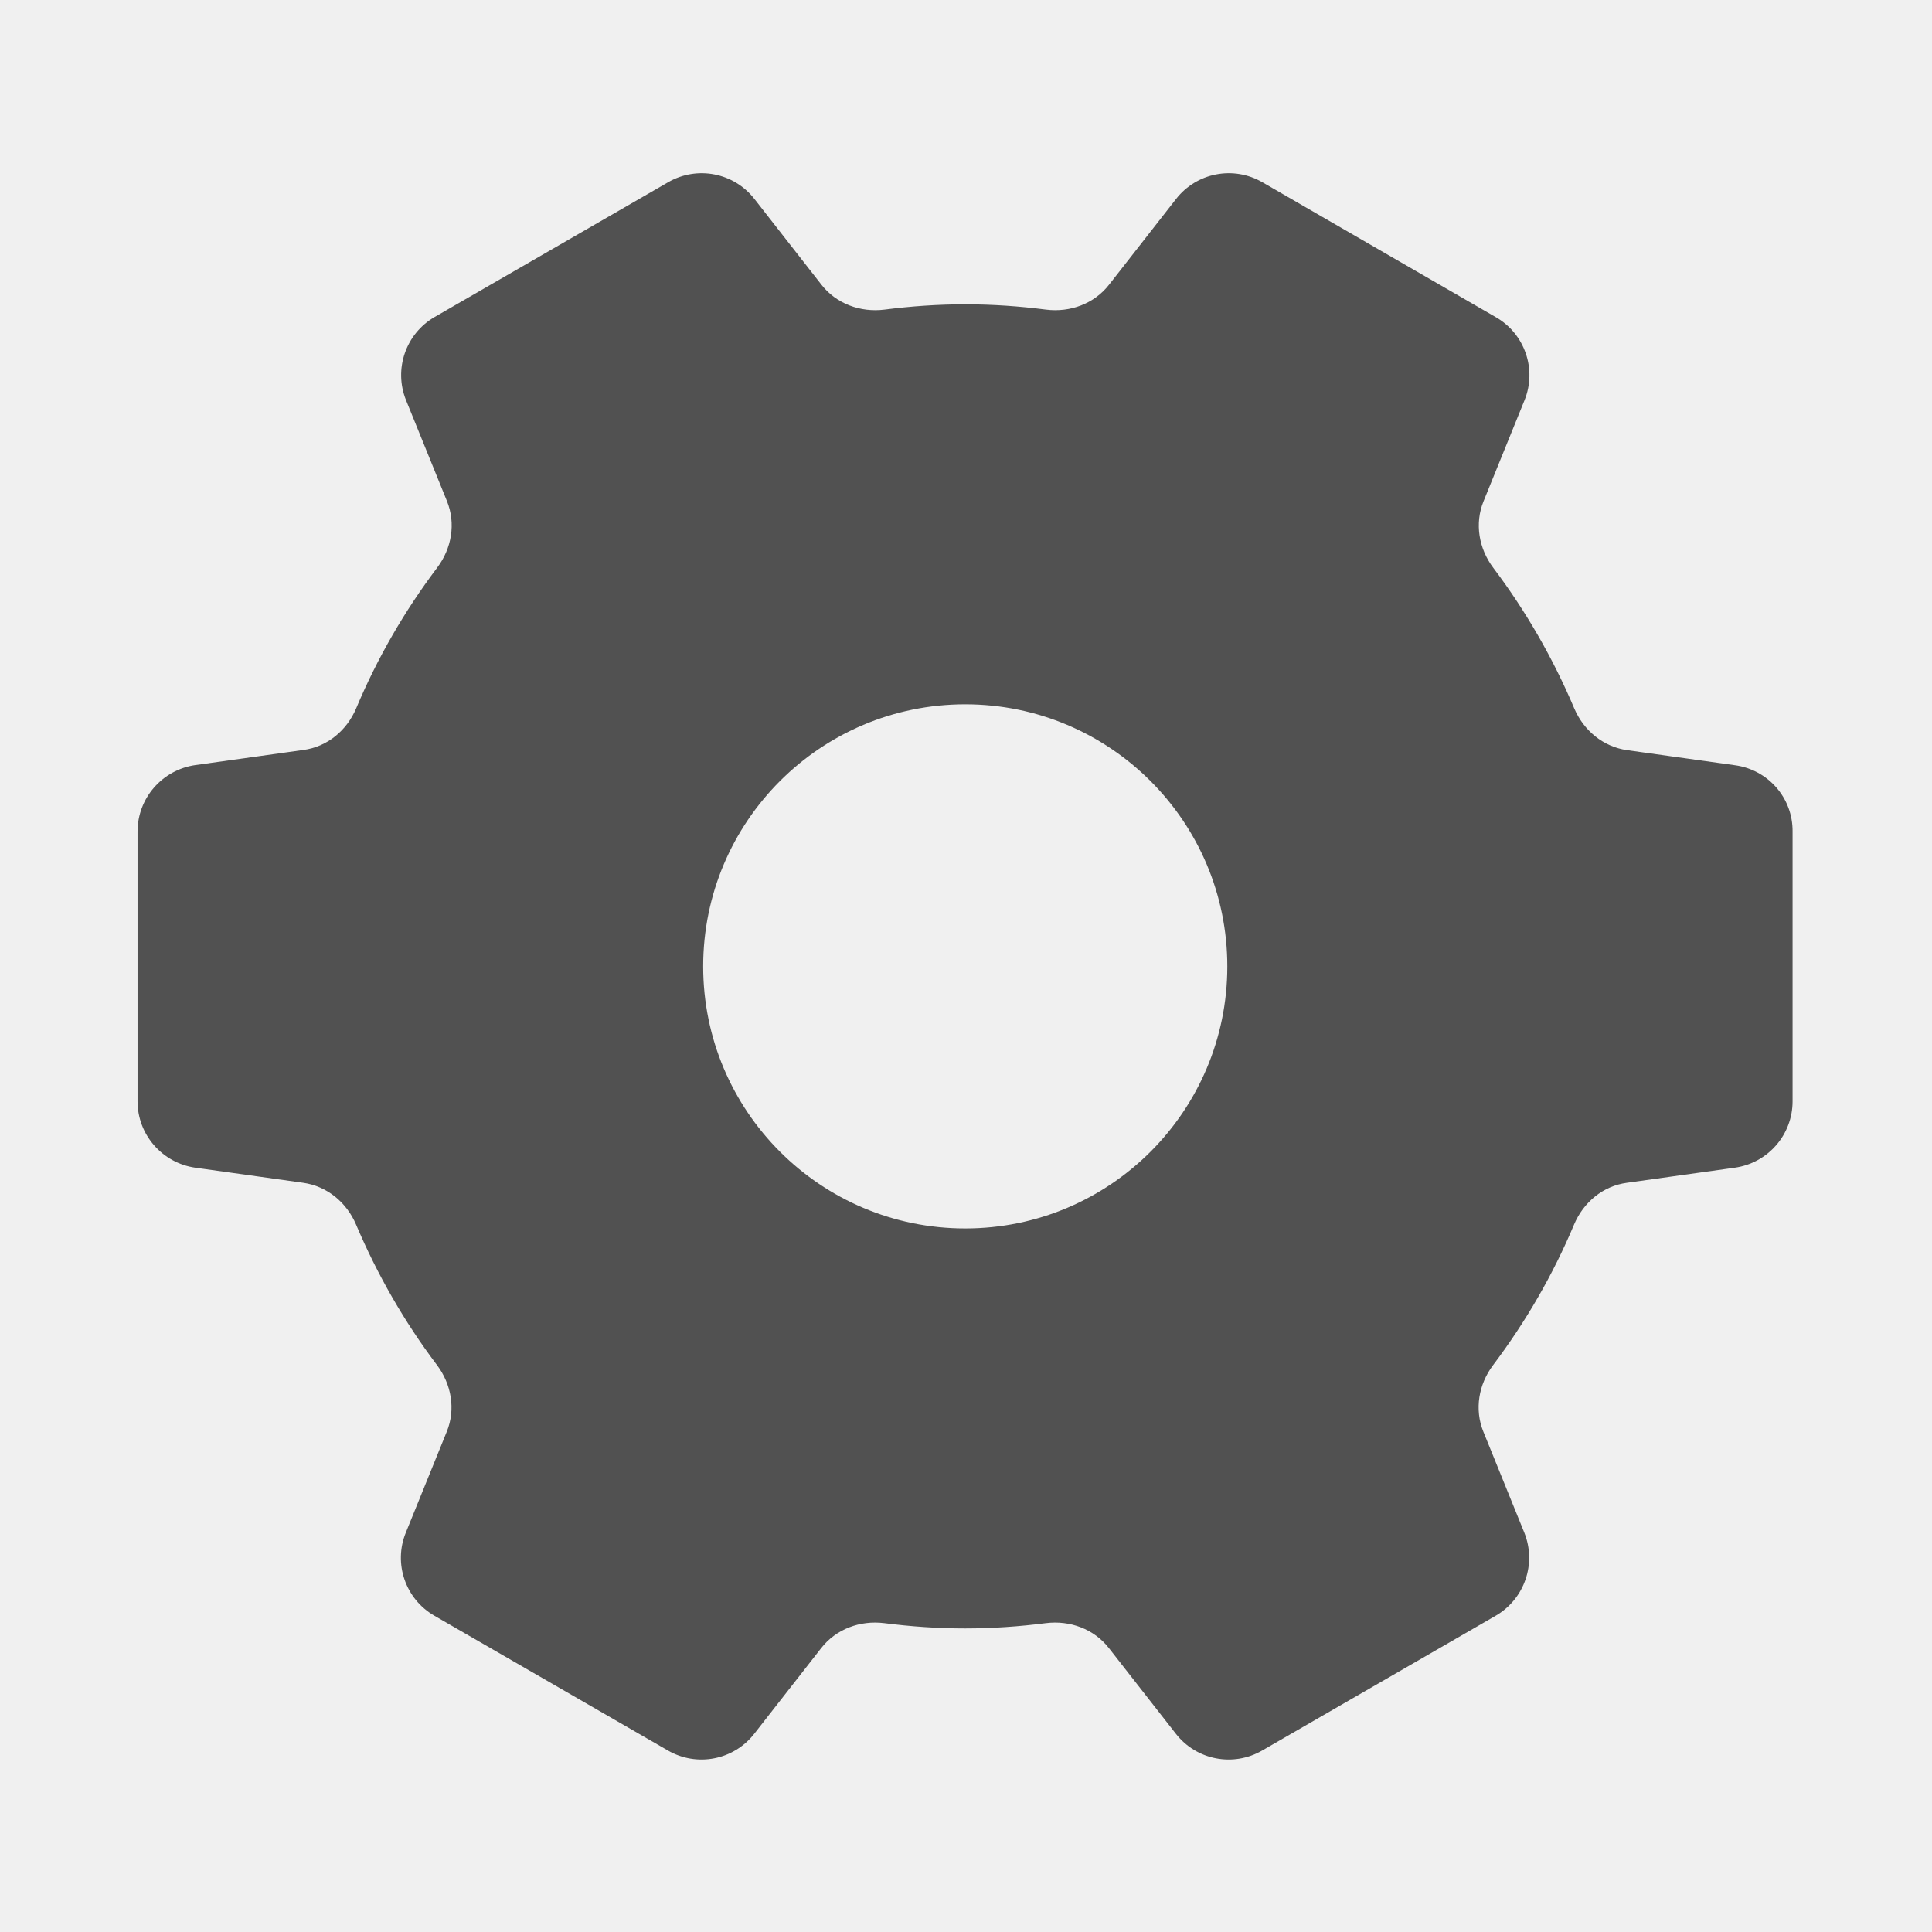
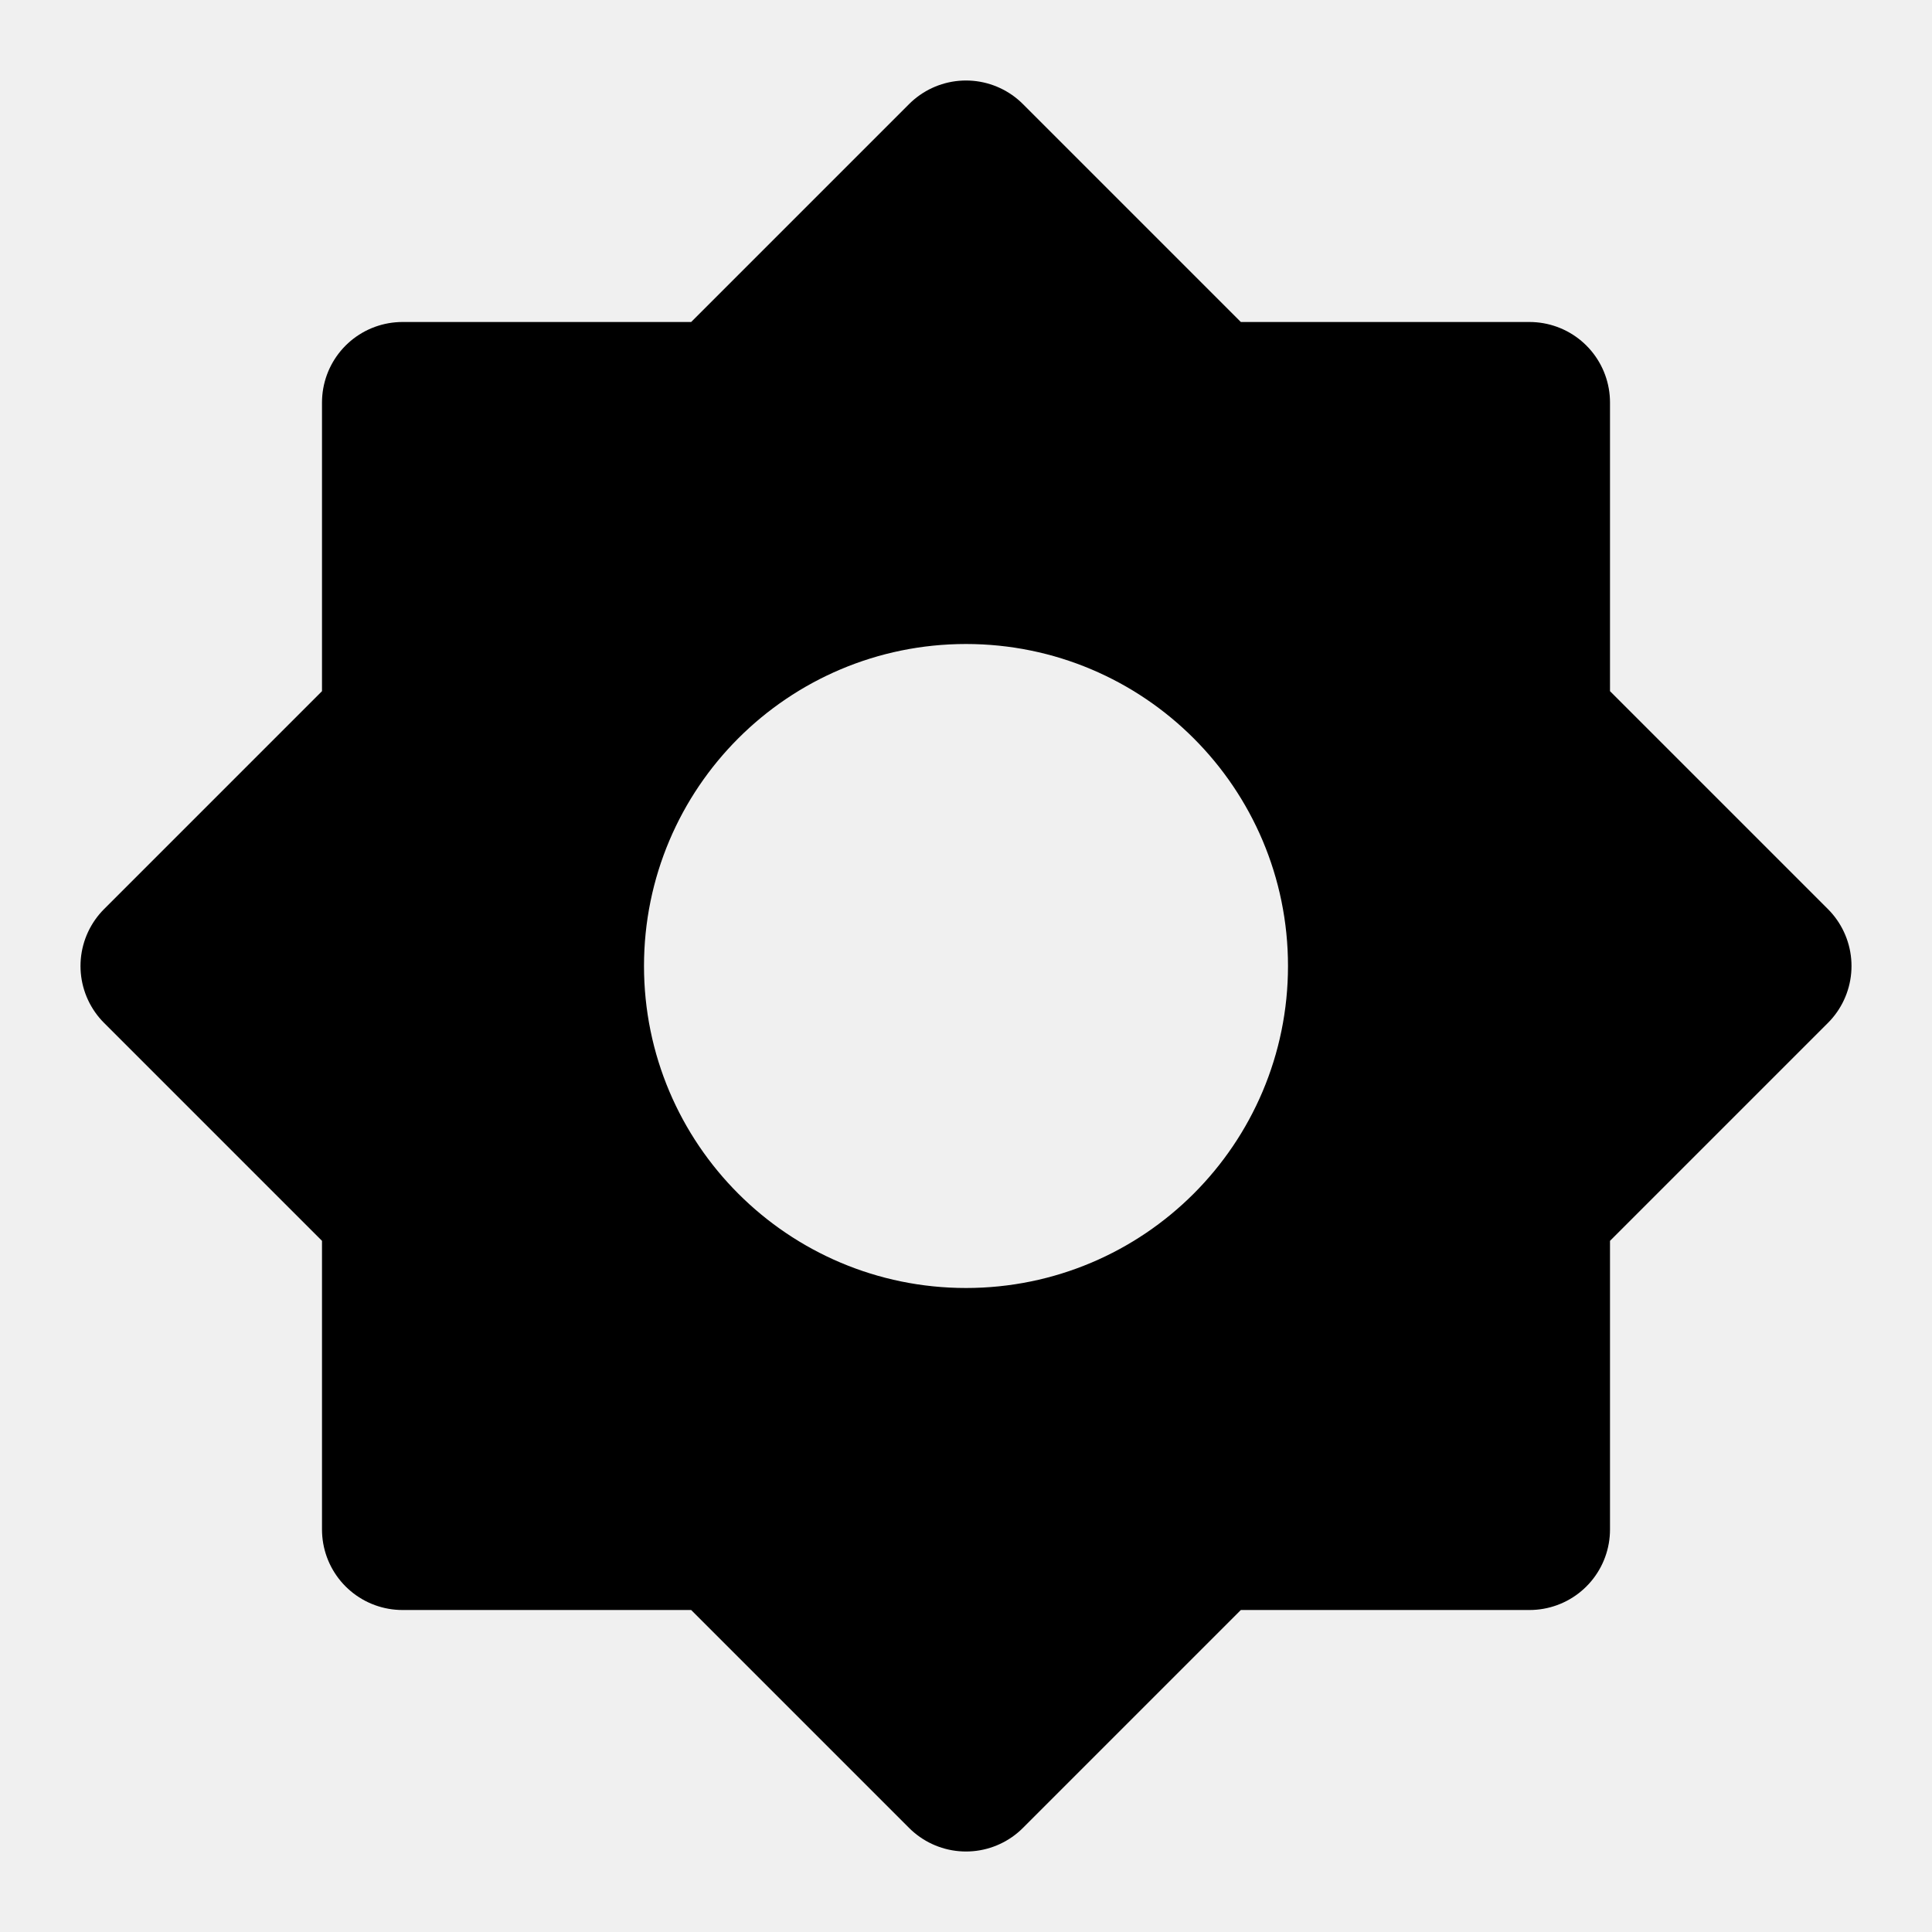
- <svg xmlns="http://www.w3.org/2000/svg" t="1730596370046" class="icon" viewBox="0 0 1024 1024" version="1.1" p-id="13990" width="200" height="200">
-   <path d="M919.6 405.6l-57.2-8c-12.7-1.8-23-10.4-28-22.1-11.3-26.7-25.7-51.7-42.9-74.5-7.7-10.2-10-23.5-5.2-35.3l21.7-53.5c6.7-16.4 0.2-35.3-15.2-44.1L669.1 96.6c-15.4-8.9-34.9-5.1-45.8 8.9l-35.4 45.3c-7.9 10.2-20.7 14.9-33.5 13.3-14-1.8-28.3-2.8-42.8-2.8-14.5 0-28.8 1-42.8 2.8-12.8 1.6-25.6-3.1-33.5-13.3l-35.4-45.3c-10.9-14-30.4-17.8-45.8-8.9L230.4 168c-15.4 8.9-21.8 27.7-15.2 44.1l21.7 53.5c4.8 11.9 2.5 25.1-5.2 35.3-17.2 22.8-31.7 47.8-42.9 74.5-5 11.8-15.3 20.4-28 22.1l-57.2 8C86 408 72.9 423 72.9 440.8v142.9c0 17.7 13.1 32.7 30.6 35.2l57.2 8c12.7 1.8 23 10.4 28 22.1 11.3 26.7 25.7 51.7 42.9 74.5 7.7 10.2 10 23.5 5.2 35.3l-21.7 53.5c-6.7 16.4-0.2 35.3 15.2 44.1L354 927.8c15.4 8.9 34.9 5.1 45.8-8.9l35.4-45.3c7.9-10.2 20.7-14.9 33.5-13.3 14 1.8 28.3 2.8 42.8 2.8 14.5 0 28.8-1 42.8-2.8 12.8-1.6 25.6 3.1 33.5 13.3l35.4 45.3c10.9 14 30.4 17.8 45.8 8.9l123.7-71.4c15.4-8.9 21.8-27.7 15.2-44.1l-21.7-53.5c-4.8-11.8-2.5-25.1 5.2-35.3 17.2-22.8 31.7-47.8 42.9-74.5 5-11.8 15.3-20.4 28-22.1l57.2-8c17.6-2.5 30.6-17.5 30.6-35.2V440.8c0.2-17.8-12.9-32.8-30.5-35.2z m-408 245.5c-76.7 0-138.9-62.2-138.9-138.9s62.2-138.9 138.9-138.9 138.9 62.2 138.9 138.9-62.2 138.9-138.9 138.9z" fill="#515151" p-id="13991" />
+ <svg xmlns="http://www.w3.org/2000/svg" width="24" height="24" viewBox="0 0 48 48">
+   <defs>
+     <mask id="ipSConfig0">
+       <g fill="none" stroke-linejoin="round" stroke-width="4">
+         <path fill="#fff" stroke="#fff" d="m24 4l-6 6h-8v8l-6 6l6 6v8h8l6 6l6-6h8v-8l6-6l-6-6v-8h-8z" />
+         <path fill="#000" stroke="#000" d="M24 30a6 6 0 1 0 0-12a6 6 0 0 0 0 12Z" />
+       </g>
+     </mask>
+   </defs>
+   <path fill="currentColor" d="M0 0h48v48H0z" mask="url(#ipSConfig0)" />
</svg>
